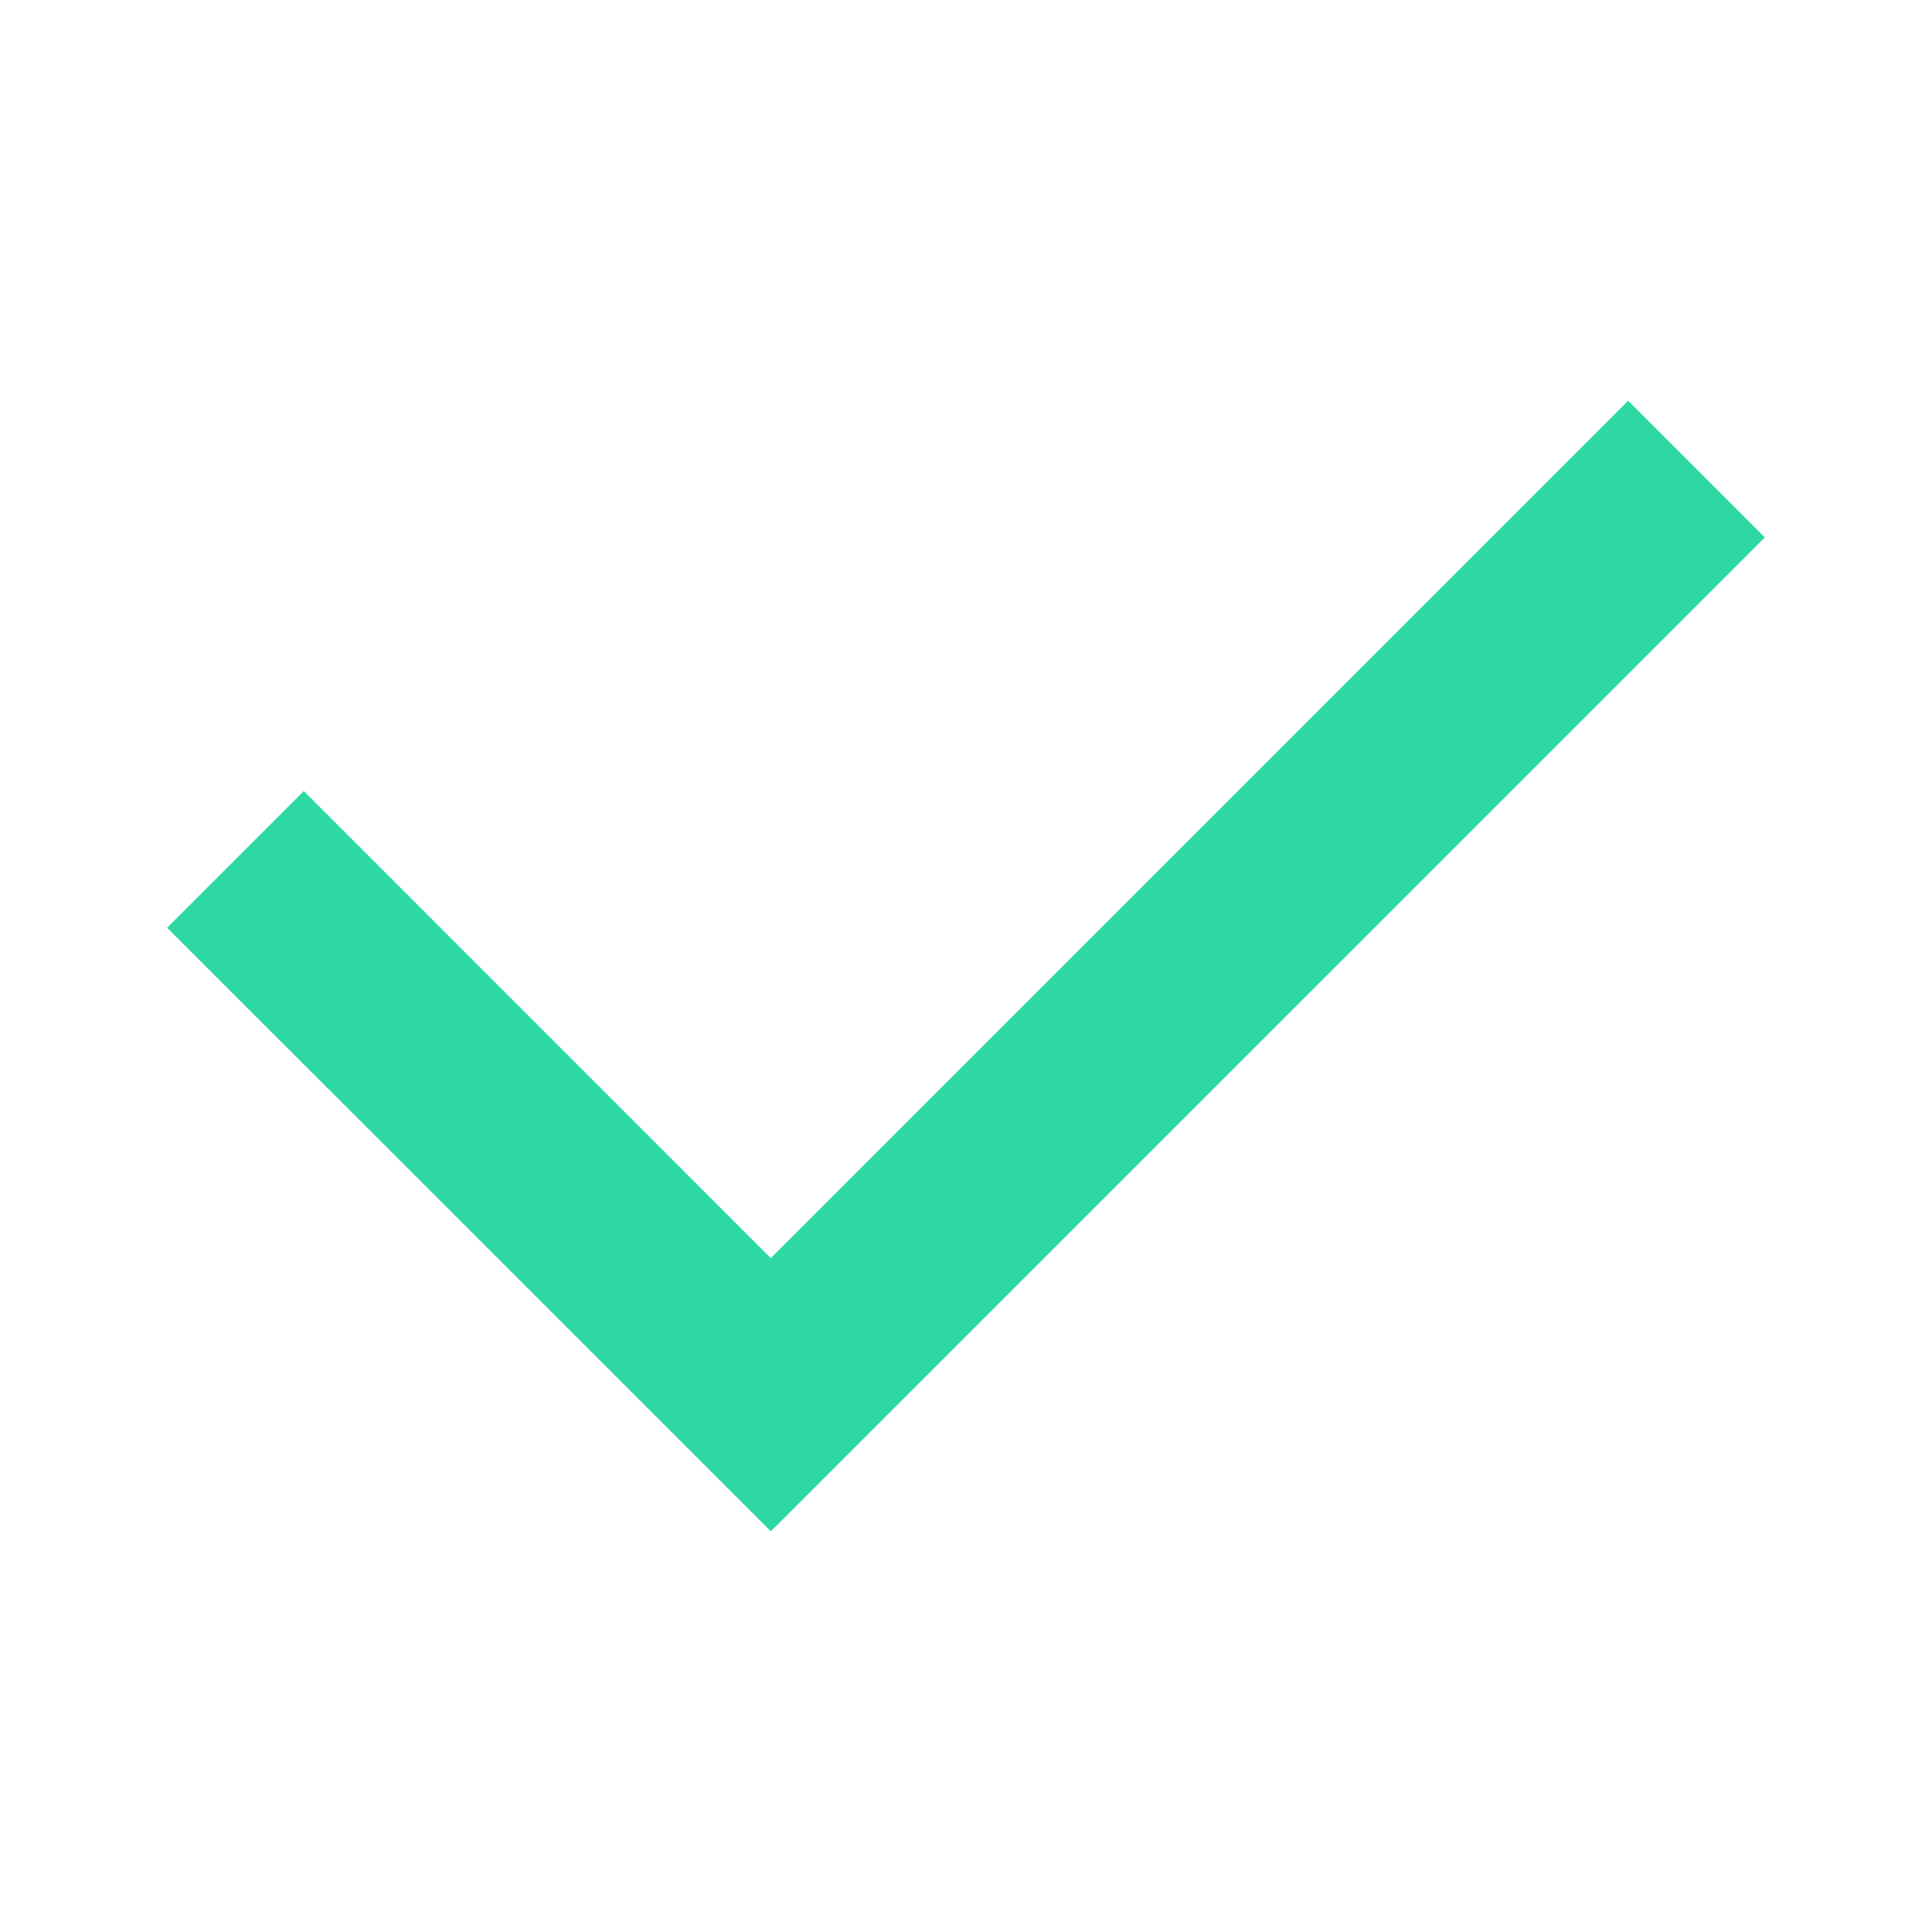
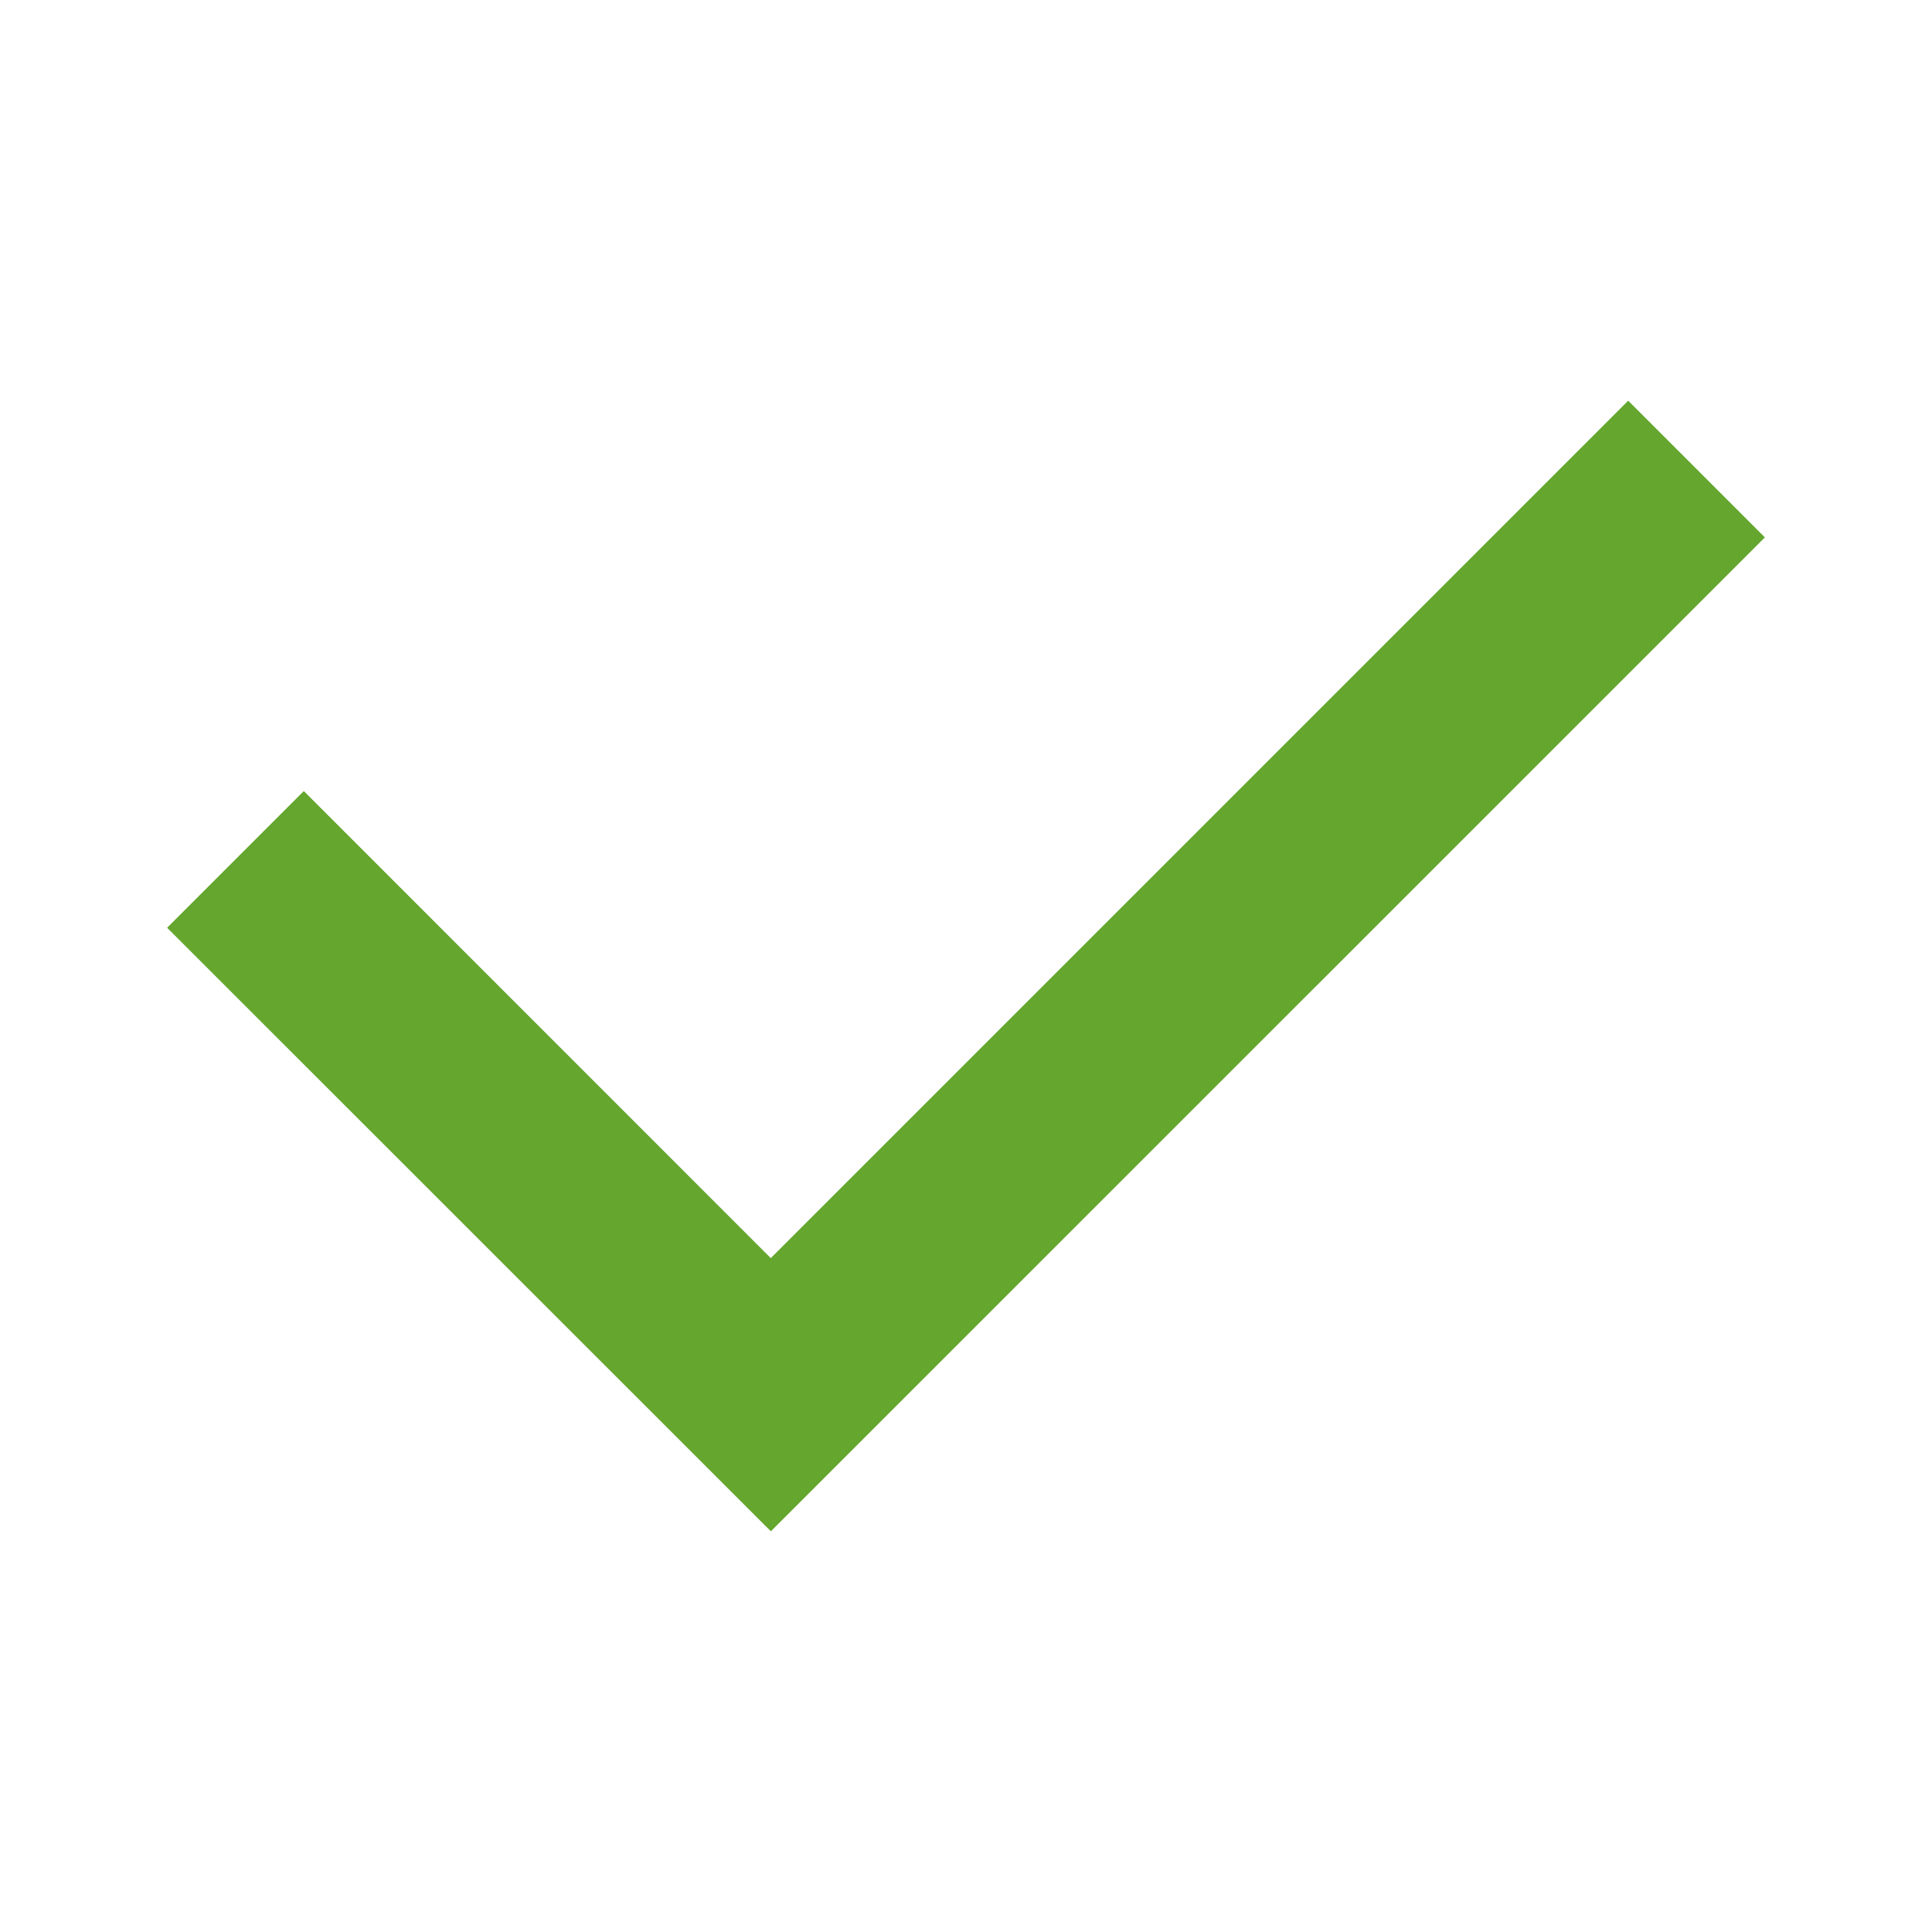
<svg xmlns="http://www.w3.org/2000/svg" version="1.1" id="Layer_1" x="0px" y="0px" width="20px" height="20px" viewBox="0 0 20 20" enable-background="new 0 0 20 20" xml:space="preserve">
-   <polygon fill="#2ED8A3" points="16.855,4.148 7.979,13.024 3.145,8.189 1.73,9.604 7.98,15.852 18.27,5.563 " />
+   <polygon fill="#64a62e" points="16.855,4.148 7.979,13.024 3.145,8.189 1.73,9.604 7.98,15.852 18.27,5.563 " />
  <g>
</g>
  <g>
</g>
  <g>
</g>
  <g>
</g>
  <g>
</g>
  <g>
</g>
  <g>
</g>
  <g>
</g>
  <g>
</g>
  <g>
</g>
  <g>
</g>
  <g>
</g>
  <g>
</g>
  <g>
</g>
  <g>
</g>
</svg>
